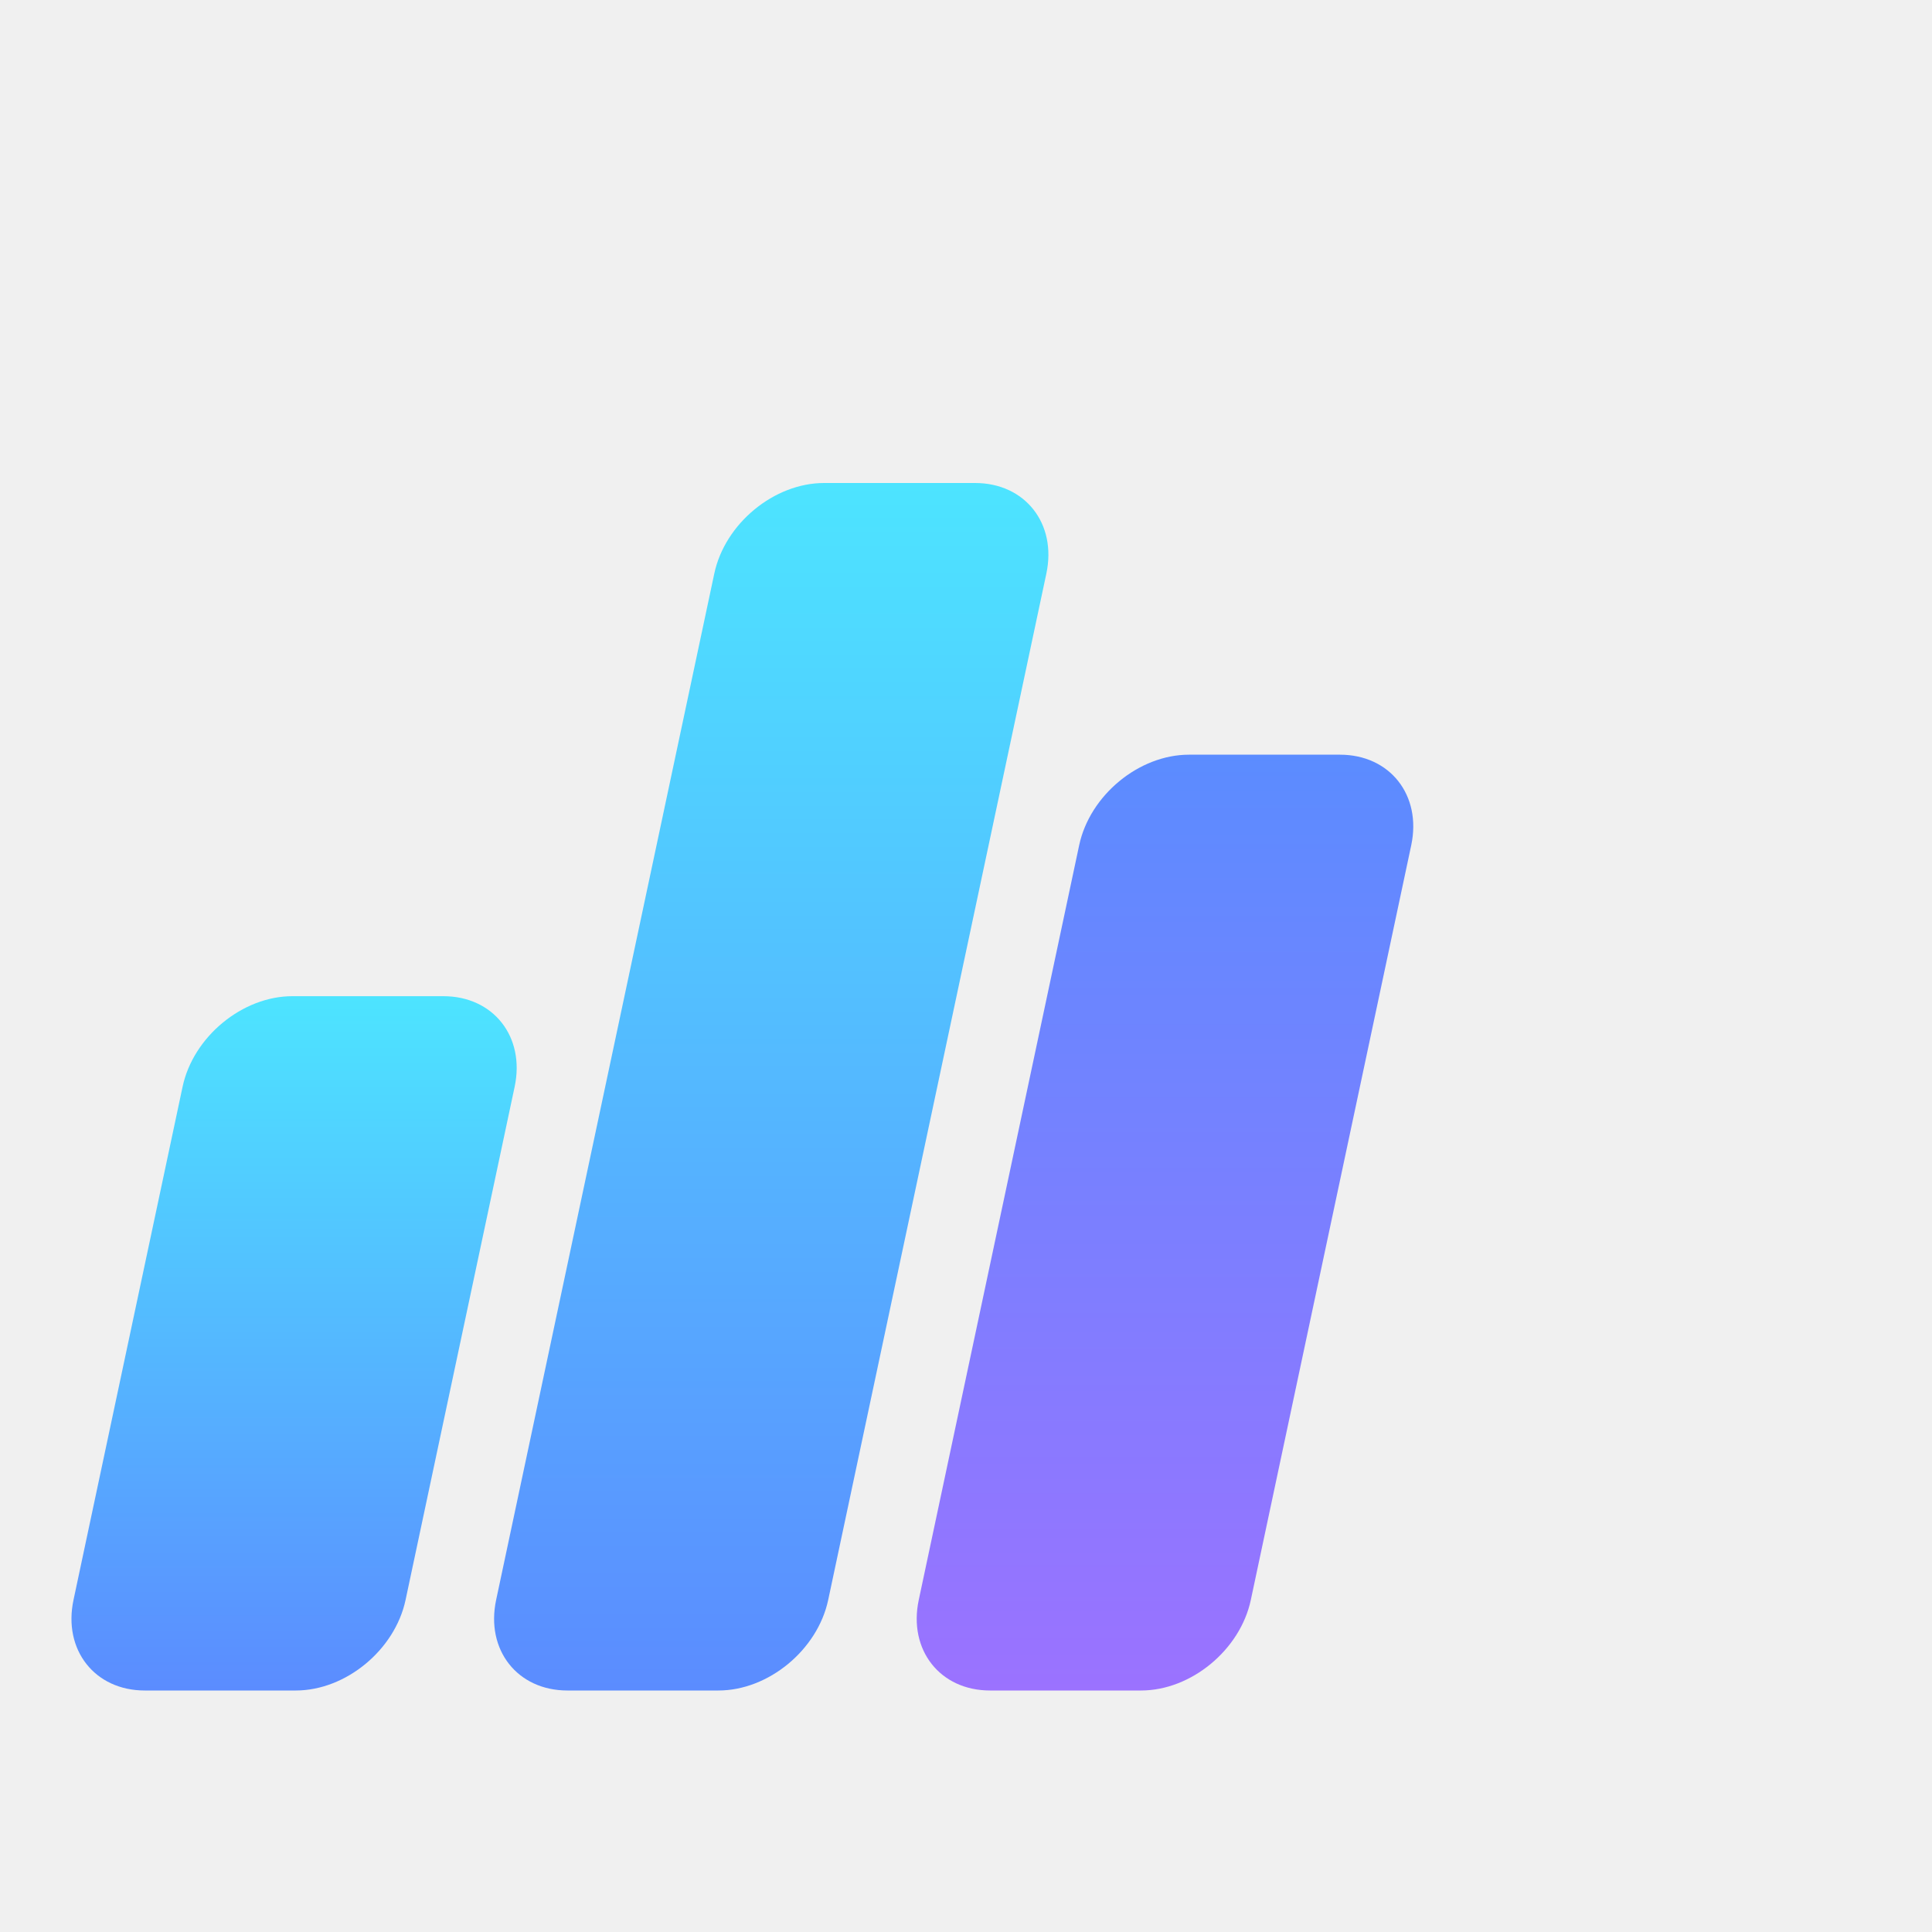
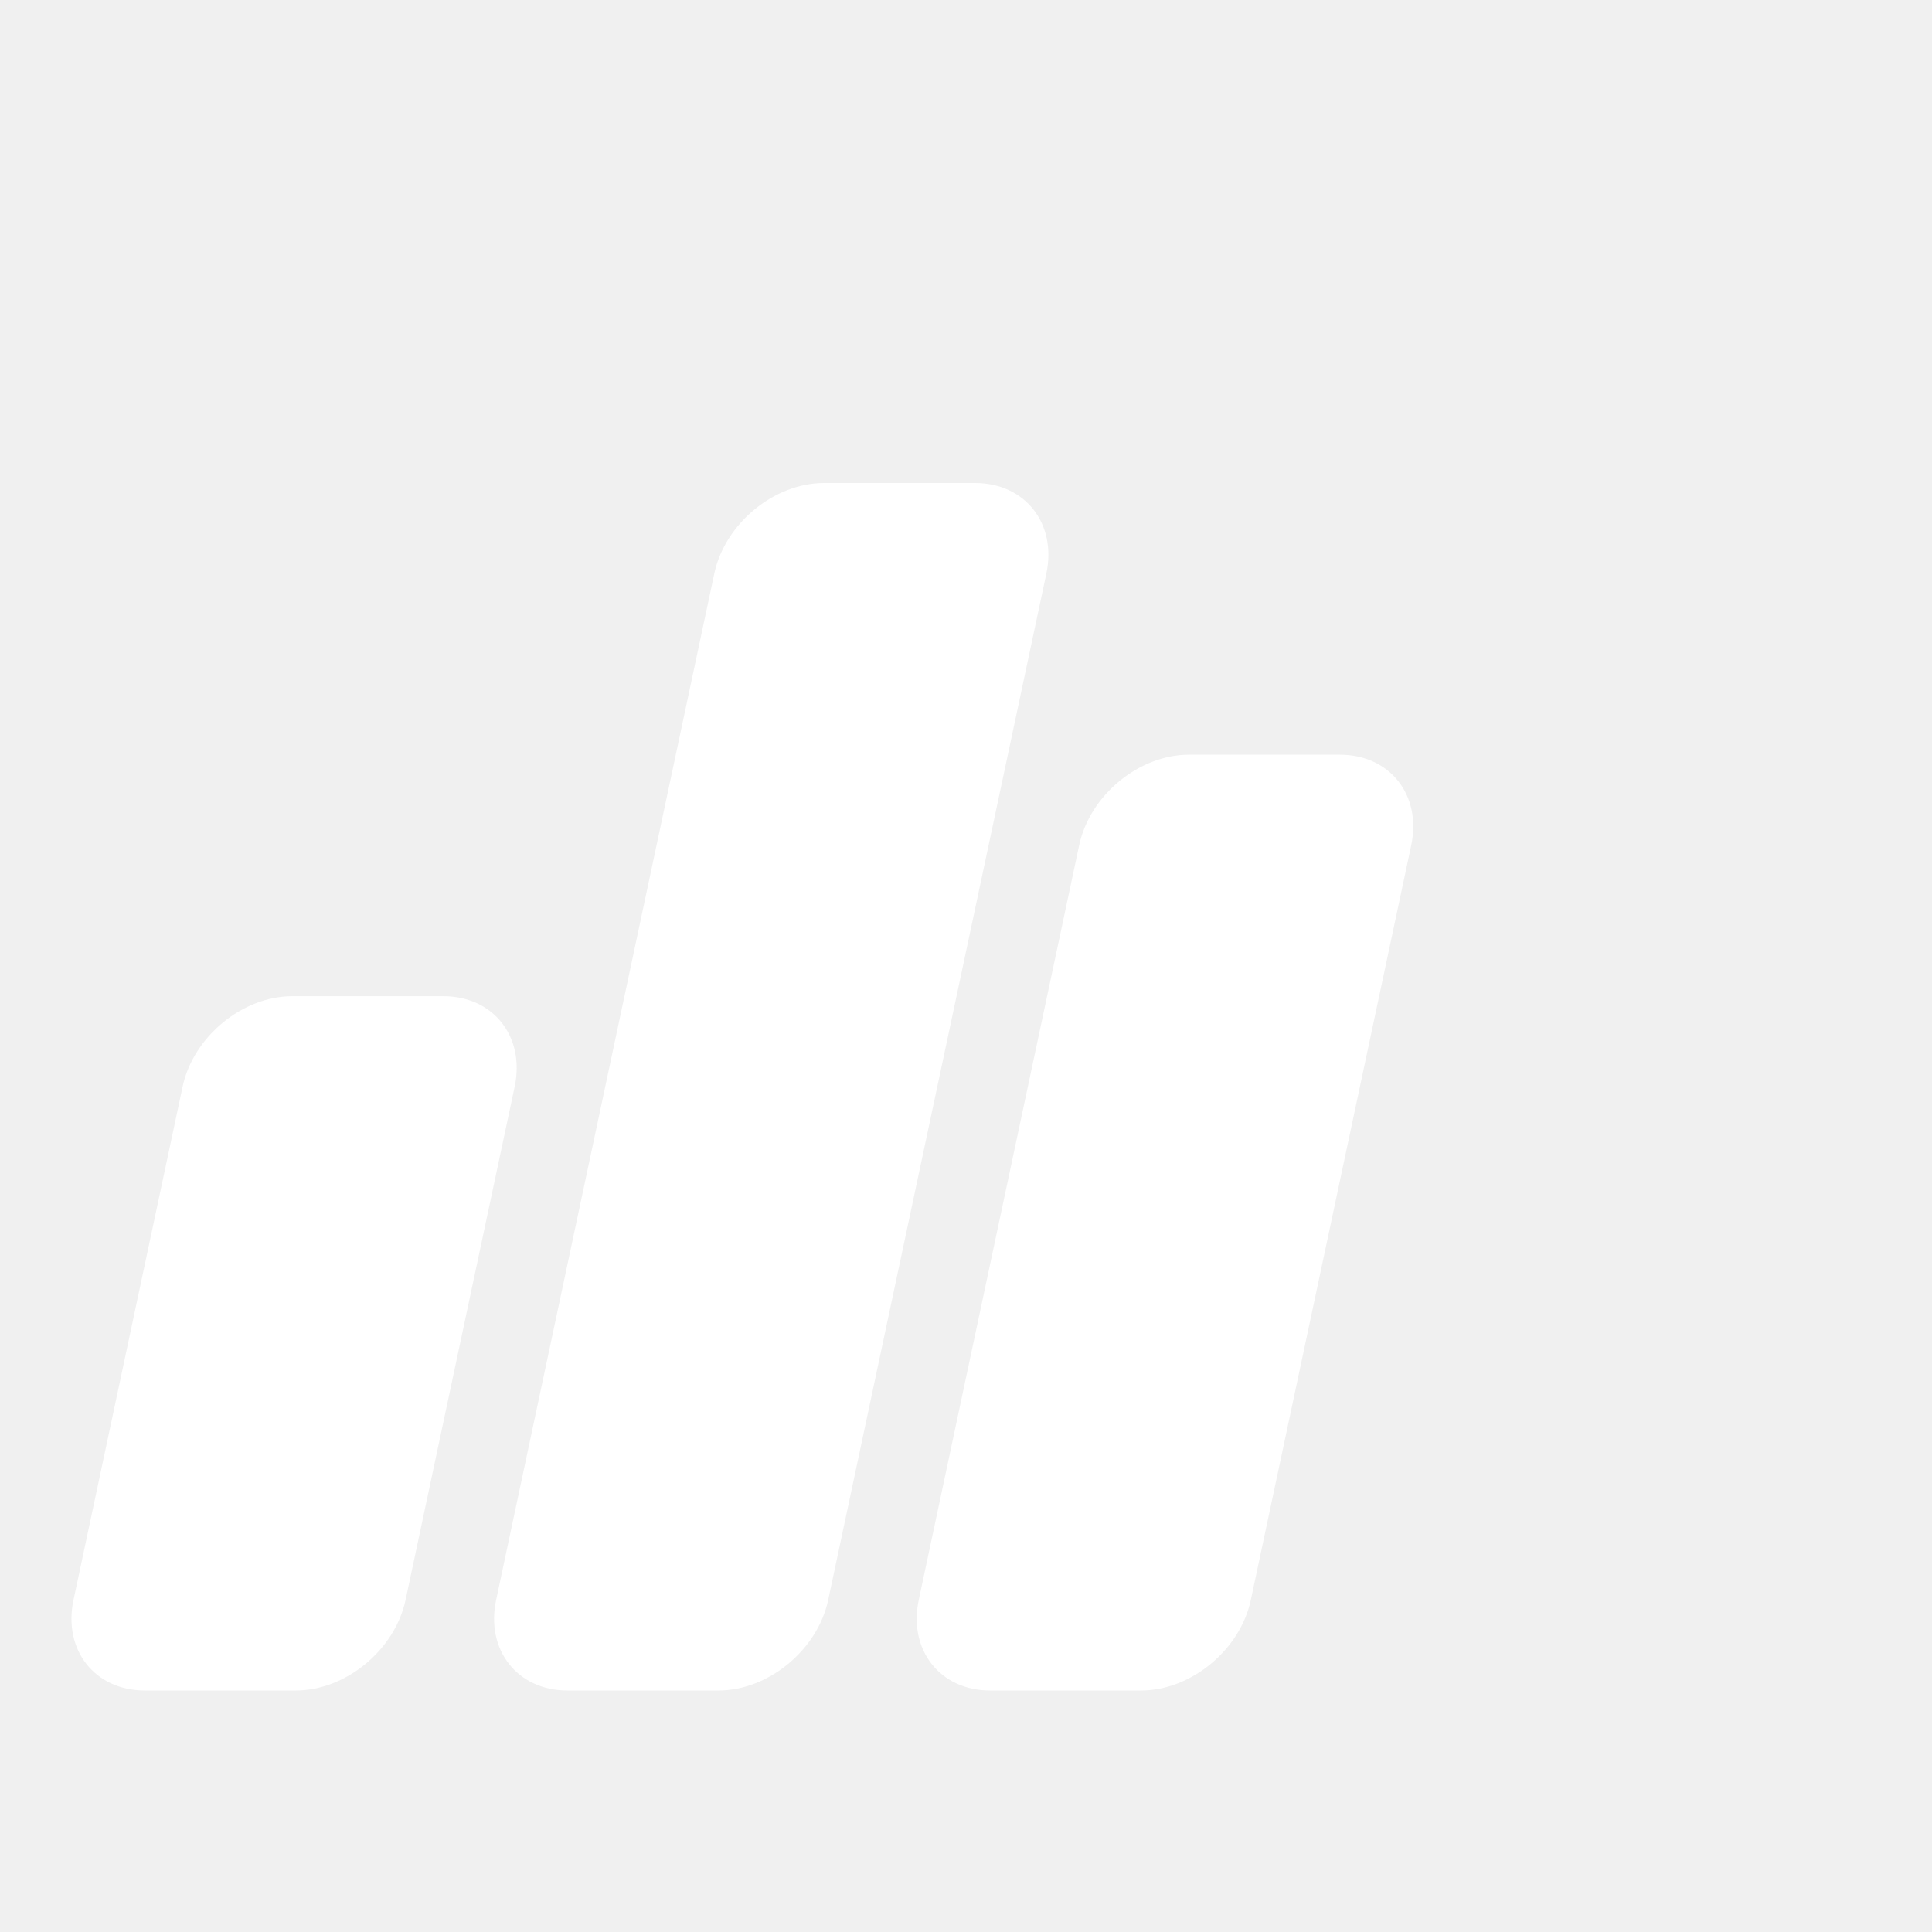
<svg xmlns="http://www.w3.org/2000/svg" viewBox="0 0 64 64" fill="none">
-   <defs>
-     <linearGradient id="orvix-cyan" x1="0" y1="0" x2="0" y2="1">
-       <stop stop-color="#4de4ff" />
-       <stop offset="1" stop-color="#5b8cff" />
-     </linearGradient>
-     <linearGradient id="orvix-purple" x1="0" y1="0" x2="0" y2="1">
-       <stop stop-color="#5b8cff" />
-       <stop offset="1" stop-color="#9b72ff" />
-     </linearGradient>
-   </defs>
  <g transform="translate(12 8) skewX(-12)">
-     <rect x="0" y="25" width="11" height="23" rx="3" fill="url(#orvix-cyan)" />
-     <rect x="14" y="8" width="11" height="40" rx="3" fill="url(#orvix-cyan)" />
-     <rect x="28" y="17" width="11" height="31" rx="3" fill="url(#orvix-purple)" />
+     <rect x="0" y="25" width="11" height="23" rx="3" fill="#ffffff" />
+     <rect x="14" y="8" width="11" height="40" rx="3" fill="#ffffff" />
+     <rect x="28" y="17" width="11" height="31" rx="3" fill="#ffffff" />
  </g>
</svg>
